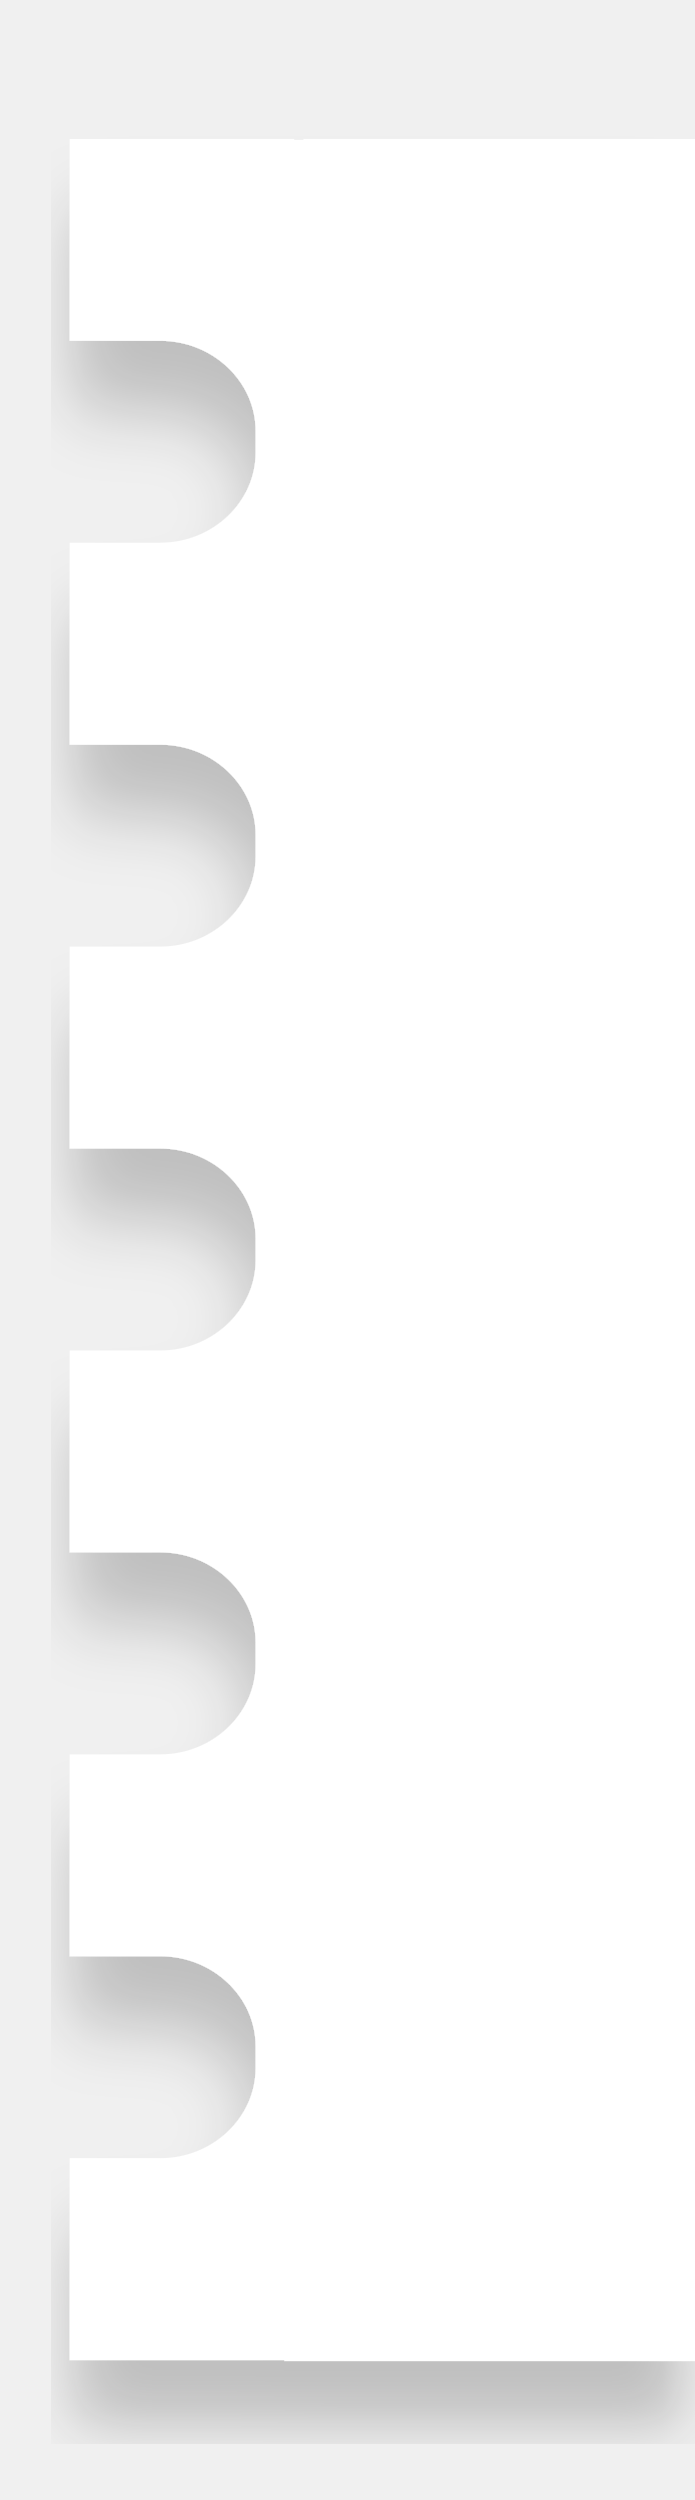
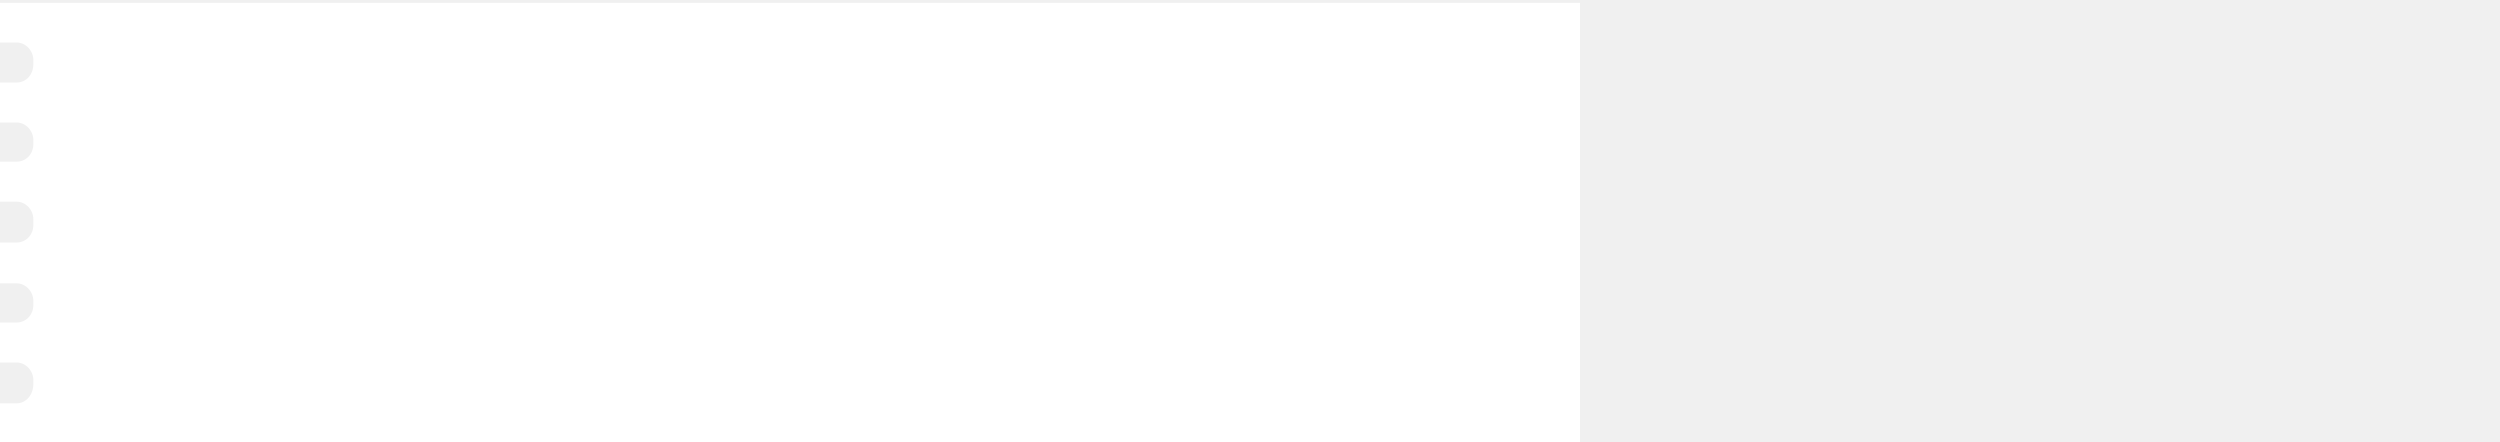
- <svg xmlns="http://www.w3.org/2000/svg" xmlns:xlink="http://www.w3.org/1999/xlink" width="10" height="36" viewBox="0 0 10 36">
-   <defs>
-     <filter id="a" width="100.4%" height="107.4%" x="-.2%" y="-3.7%" filterUnits="objectBoundingBox">
-       <feOffset dy="1" in="SourceAlpha" result="shadowOffsetOuter1" />
-       <feGaussianBlur in="shadowOffsetOuter1" result="shadowBlurOuter1" stdDeviation=".5" />
-       <feColorMatrix in="shadowBlurOuter1" result="shadowMatrixOuter1" values="0 0 0 0 0 0 0 0 0 0 0 0 0 0 0 0 0 0 0.205 0" />
-       <feMerge>
-         <feMergeNode in="shadowMatrixOuter1" />
-         <feMergeNode in="SourceGraphic" />
-       </feMerge>
-     </filter>
-     <path id="b" d="M0 0h127v32H0z" />
-   </defs>
-   <g fill="none" fill-rule="evenodd" filter="url(#a)" transform="translate(1 2)">
-     <mask id="c" fill="#fff">
-       <use xlink:href="#b" />
+ <svg xmlns="http://www.w3.org/2000/svg" version="1.1" id="Capa_1" x="0px" y="0px" viewBox="0 0 300 53" style="enable-background:new 0 0 300 53;" xml:space="preserve">
+   <style type="text/css">
+ 	.st0{filter:url(#Adobe_OpacityMaskFilter);}
+ 	.st1{fill-rule:evenodd;clip-rule:evenodd;fill:#FFFFFF;}
+ 	.st2{mask:url(#c_1_);fill-rule:evenodd;clip-rule:evenodd;fill:#FFFFFF;}
+ </style>
+   <g transform="translate(1 2)">
+     <defs>
+       <filter id="Adobe_OpacityMaskFilter" filterUnits="userSpaceOnUse" x="-1" y="-1.7" width="300" height="52.9">
+         <feColorMatrix type="matrix" values="1 0 0 0 0  0 1 0 0 0  0 0 1 0 0  0 0 0 1 0" />
+       </filter>
+     </defs>
+     <mask maskUnits="userSpaceOnUse" x="-1" y="-1.7" width="300" height="52.9" id="c_1_">
+       <g class="st0">
+         <path id="b_1_" class="st1" d="M-1-1.7h189.6v52.9H-1V-1.7z" />
+       </g>
    </mask>
-     <path fill="#FFF" d="M125.691 2.923H127V.015h-3.094V0H4.08v.036C1.81.146 0 1.876 0 4.013v23.989c0 2.137 1.81 3.866 4.08 3.977v.006h.065c.054.002.105.015.16.015h119.332l-.012-.015h.134l.012.015H127v-2.908h-1.309c-.754 0-1.372-.584-1.372-1.298v-.312c0-.714.618-1.297 1.372-1.297H127v-2.909h-1.309c-.754 0-1.372-.584-1.372-1.297v-.312c0-.714.618-1.298 1.372-1.298H127v-2.908h-1.309c-.754 0-1.372-.584-1.372-1.298v-.311c0-.714.618-1.299 1.372-1.299H127v-2.907h-1.309c-.754 0-1.372-.584-1.372-1.299v-.31c0-.715.618-1.3 1.372-1.3H127V5.83h-1.309c-.754 0-1.372-.583-1.372-1.298V4.22c0-.715.618-1.298 1.372-1.298" mask="url(#c)" transform="rotate(-180 63.5 16)" />
+     <path class="st2" d="M1,46.4h-2v4.8h4.6v0h289.3v-0.1c3.4-0.2,6.1-3,6.1-6.6V4.9c0-3.5-2.7-6.4-6.1-6.6v0h-0.1c-0.1,0-0.2,0-0.2,0   H4l0,0H3.8l0,0H-1v4.8h2c1.1,0,2,1,2,2.1v0.5C3,7,2.1,7.9,1,7.9h-2v4.8h2c1.1,0,2,1,2,2.1v0.5c0,1.2-0.9,2.1-2,2.1h-2v4.8h2   c1.1,0,2,1,2,2.1V25c0,1.2-0.9,2.1-2,2.1h-2V32h2c1.1,0,2,1,2,2.1v0.5c0,1.2-0.9,2.1-2,2.1h-2v4.8h2c1.1,0,2,1,2,2.1v0.5   C3,45.4,2.1,46.4,1,46.4" />
  </g>
</svg>
